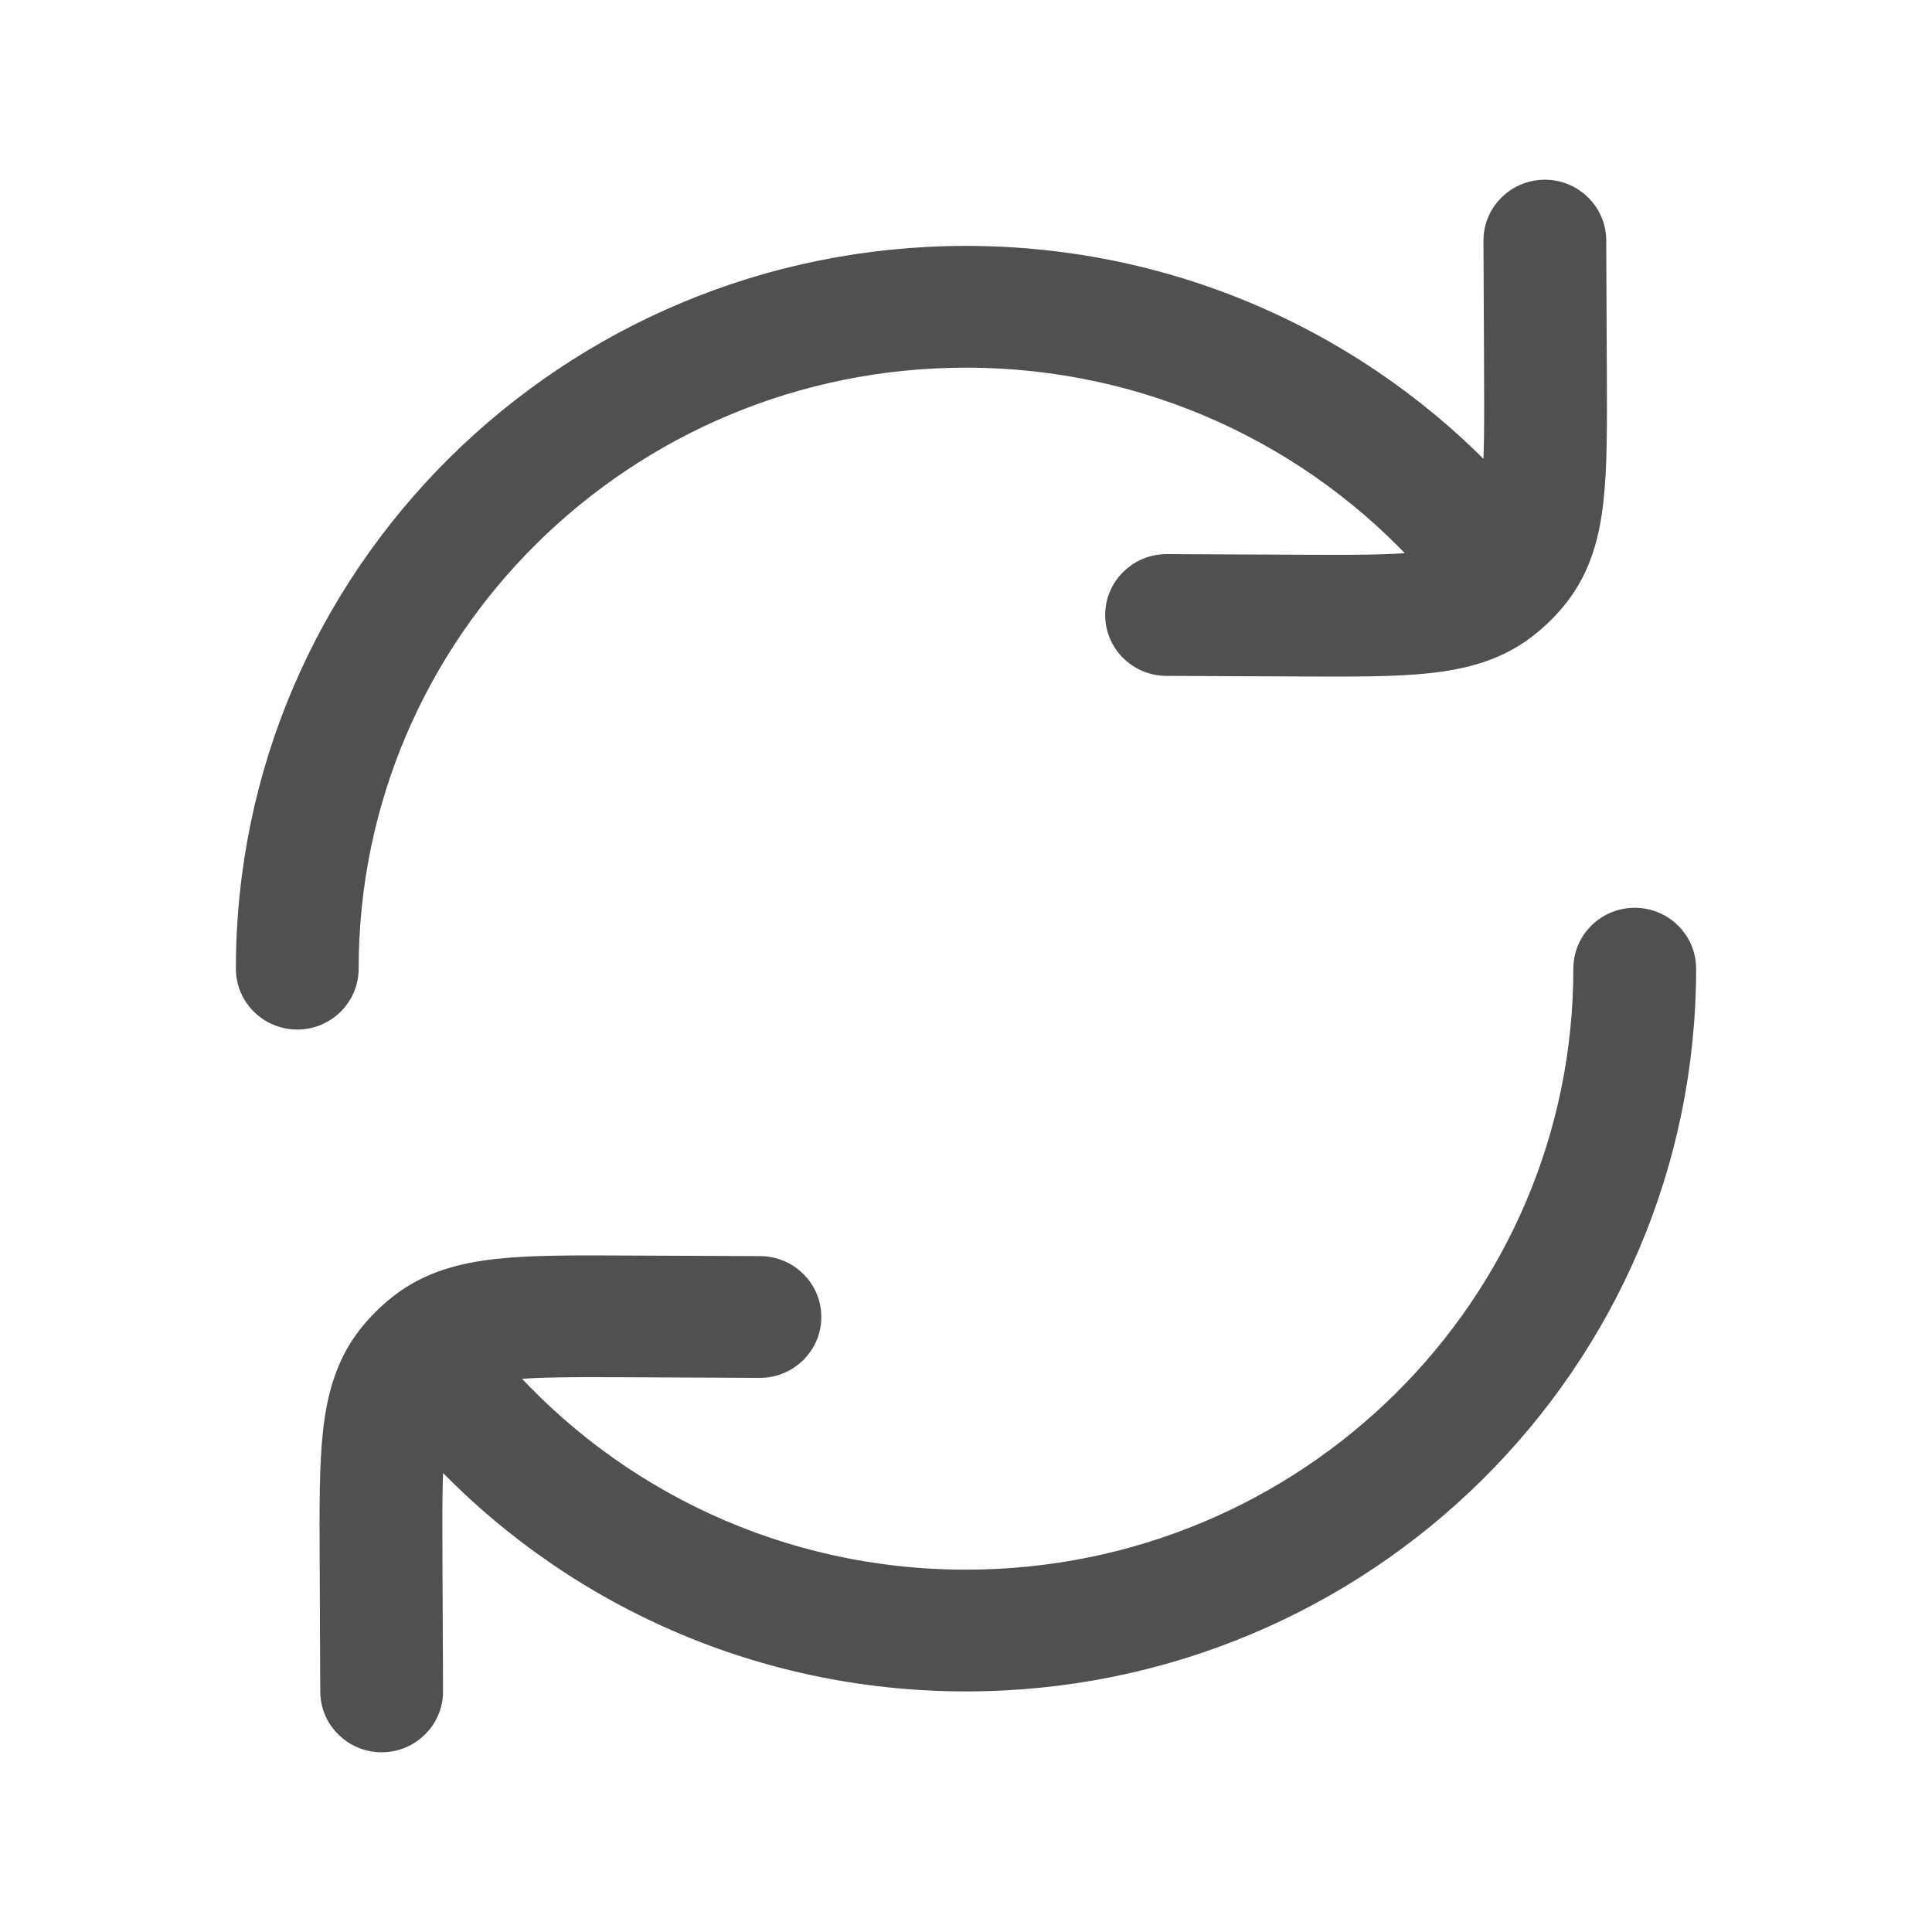
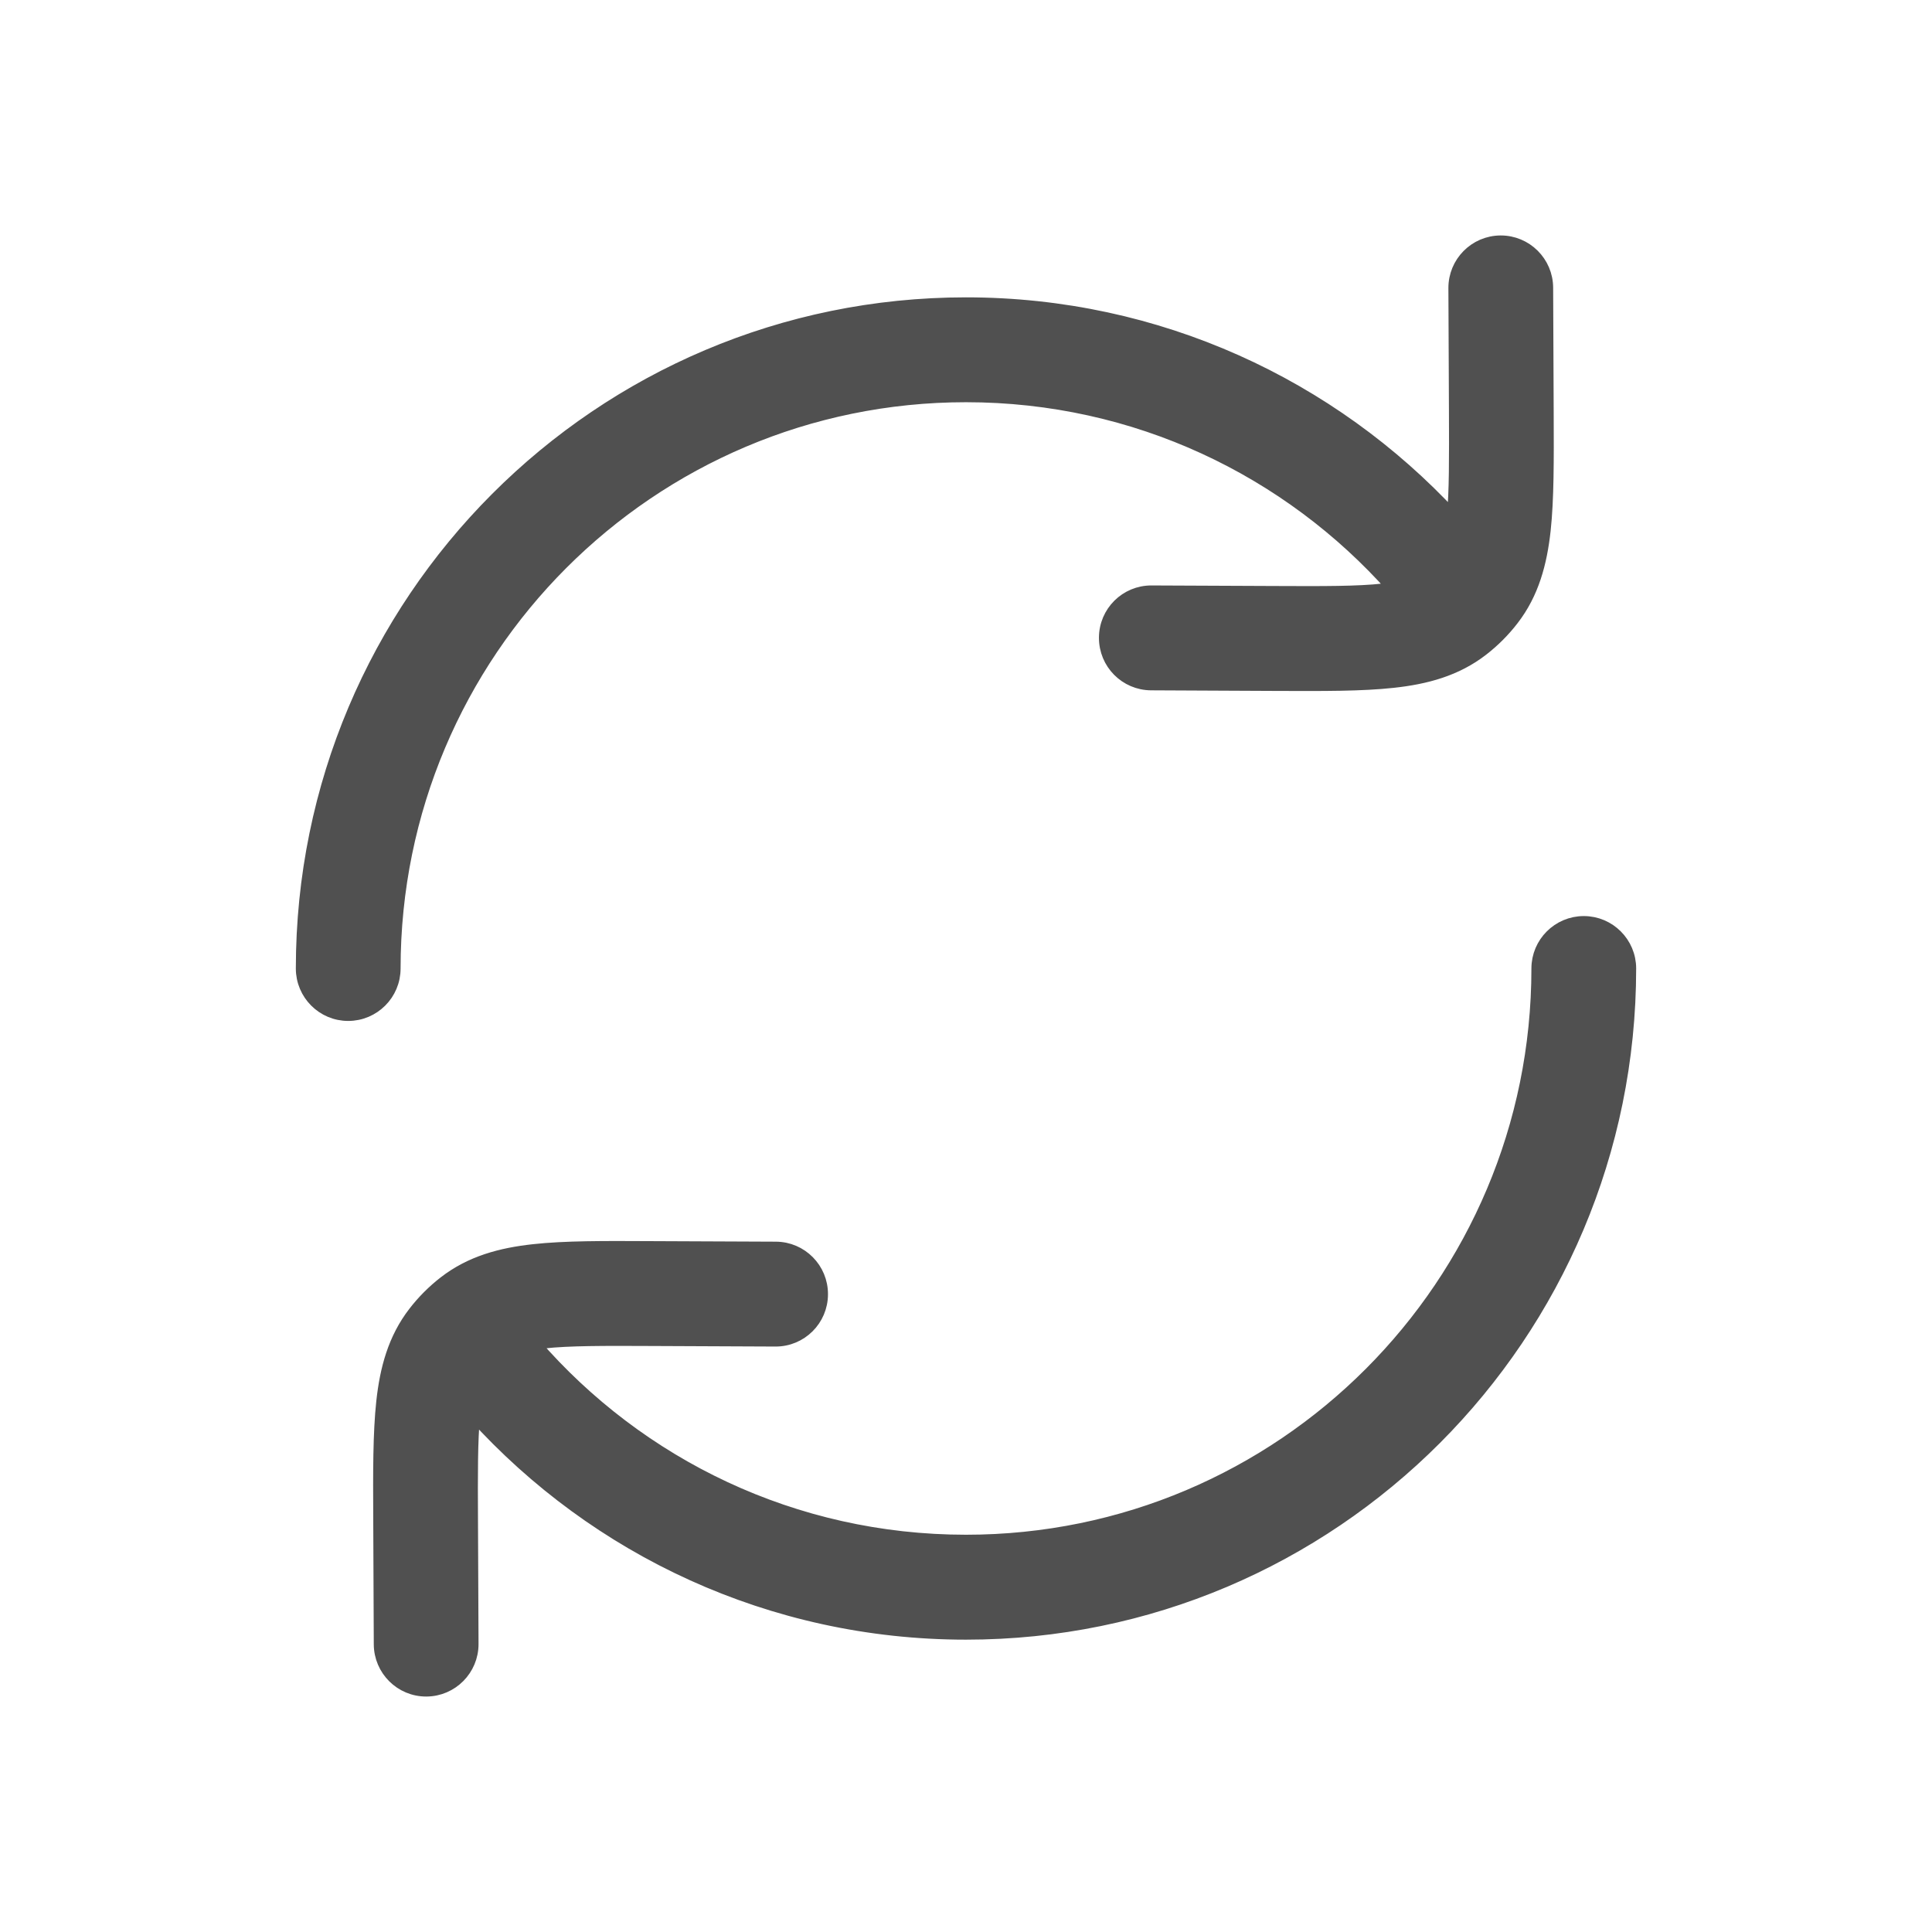
- <svg xmlns="http://www.w3.org/2000/svg" width="86" height="86" viewBox="0 0 86 86" fill="none">
-   <path d="M70.999 10.7C70.994 9.479 69.99 8.495 68.757 8.5C67.524 8.505 66.529 9.499 66.534 10.72L66.561 16.57C66.571 18.833 66.575 20.39 66.461 21.579C60.62 15.35 52.269 11.446 43 11.446C25.327 11.446 11 25.626 11 43.118C11 44.339 12 45.328 13.233 45.328C14.466 45.328 15.465 44.339 15.465 43.118C15.465 28.067 27.793 15.866 43 15.866C51.184 15.866 58.533 19.397 63.58 25.012C63.433 25.035 63.274 25.056 63.101 25.075C61.877 25.207 60.258 25.203 57.849 25.193L51.938 25.166C50.705 25.161 49.701 26.146 49.695 27.366C49.69 28.587 50.685 29.58 51.918 29.586L57.958 29.613C60.205 29.622 62.079 29.631 63.586 29.468C65.166 29.297 66.623 28.915 67.888 27.946C68.433 27.529 68.921 27.045 69.343 26.507C70.322 25.254 70.708 23.812 70.88 22.248C71.045 20.757 71.036 18.902 71.026 16.678L70.999 10.7Z" fill="#505050" />
-   <path d="M75 43.118C75 41.898 74 40.909 72.767 40.909C71.534 40.909 70.535 41.898 70.535 43.118C70.535 58.17 58.207 70.371 43 70.371C34.699 70.371 27.257 66.738 22.206 60.983C22.344 60.962 22.493 60.943 22.654 60.925C23.879 60.793 25.497 60.797 27.907 60.807L33.818 60.834C35.051 60.839 36.055 59.854 36.06 58.634C36.066 57.413 35.071 56.42 33.838 56.414L27.798 56.388C25.551 56.377 23.677 56.369 22.17 56.532C20.589 56.703 19.133 57.085 17.867 58.054C17.323 58.471 16.834 58.955 16.413 59.493C15.434 60.746 15.048 62.188 14.875 63.752C14.711 65.243 14.719 67.098 14.729 69.322L14.756 75.3C14.762 76.52 15.766 77.505 16.999 77.5C18.232 77.495 19.227 76.501 19.221 75.28L19.195 69.43C19.185 67.152 19.181 65.588 19.297 64.397C25.148 70.778 33.602 74.791 43 74.791C60.673 74.791 75 60.611 75 43.118Z" fill="#505050" />
-   <path d="M70.999 10.7C70.994 9.479 69.99 8.495 68.757 8.5C67.524 8.505 66.529 9.499 66.534 10.72L66.561 16.57C66.571 18.833 66.575 20.39 66.461 21.579C60.62 15.35 52.269 11.446 43 11.446C25.327 11.446 11 25.626 11 43.118C11 44.339 12 45.328 13.233 45.328C14.466 45.328 15.465 44.339 15.465 43.118C15.465 28.067 27.793 15.866 43 15.866C51.184 15.866 58.533 19.397 63.58 25.012C63.433 25.035 63.274 25.056 63.101 25.075C61.877 25.207 60.258 25.203 57.849 25.193L51.938 25.166C50.705 25.161 49.701 26.146 49.695 27.366C49.69 28.587 50.685 29.58 51.918 29.586L57.958 29.613C60.205 29.622 62.079 29.631 63.586 29.468C65.166 29.297 66.623 28.915 67.888 27.946C68.433 27.529 68.921 27.045 69.343 26.507C70.322 25.254 70.708 23.812 70.88 22.248C71.045 20.757 71.036 18.902 71.026 16.678L70.999 10.7Z" stroke="#505050" stroke-linecap="round" />
-   <path d="M75 43.118C75 41.898 74 40.909 72.767 40.909C71.534 40.909 70.535 41.898 70.535 43.118C70.535 58.17 58.207 70.371 43 70.371C34.699 70.371 27.257 66.738 22.206 60.983C22.344 60.962 22.493 60.943 22.654 60.925C23.879 60.793 25.497 60.797 27.907 60.807L33.818 60.834C35.051 60.839 36.055 59.854 36.06 58.634C36.066 57.413 35.071 56.42 33.838 56.414L27.798 56.388C25.551 56.377 23.677 56.369 22.17 56.532C20.589 56.703 19.133 57.085 17.867 58.054C17.323 58.471 16.834 58.955 16.413 59.493C15.434 60.746 15.048 62.188 14.875 63.752C14.711 65.243 14.719 67.098 14.729 69.322L14.756 75.3C14.762 76.52 15.766 77.505 16.999 77.5C18.232 77.495 19.227 76.501 19.221 75.28L19.195 69.43C19.185 67.152 19.181 65.588 19.297 64.397C25.148 70.778 33.602 74.791 43 74.791C60.673 74.791 75 60.611 75 43.118Z" stroke="#505050" stroke-linecap="round" />
+ <svg xmlns="http://www.w3.org/2000/svg" width="32" height="32" viewBox="0 0 32 32" fill="none">
+   <path d="M25.625 4.765C25.623 4.341 25.278 3.998 24.854 4C24.43 4.002 24.088 4.348 24.09 4.772L24.099 6.807C24.102 7.594 24.104 8.136 24.065 8.549C22.057 6.382 19.186 5.025 16 5.025C9.925 5.025 5 9.957 5 16.041C5 16.466 5.344 16.81 5.767 16.81C6.191 16.81 6.535 16.466 6.535 16.041C6.535 10.806 10.773 6.562 16 6.562C18.813 6.562 21.34 7.79 23.074 9.743C23.024 9.751 22.969 9.759 22.91 9.765C22.489 9.811 21.933 9.81 21.104 9.806L19.072 9.797C18.648 9.795 18.303 10.138 18.302 10.562C18.3 10.987 18.642 11.332 19.066 11.334L21.142 11.344C21.914 11.347 22.558 11.35 23.076 11.293C23.62 11.234 24.12 11.101 24.555 10.764C24.742 10.619 24.91 10.451 25.055 10.263C25.392 9.828 25.524 9.326 25.584 8.782C25.64 8.263 25.637 7.618 25.634 6.845L25.625 4.765Z" fill="#505050" />
+   <path d="M27 16.041C27 15.617 26.656 15.273 26.233 15.273C25.809 15.273 25.465 15.617 25.465 16.041C25.465 21.276 21.227 25.52 16 25.52C13.146 25.52 10.588 24.257 8.852 22.255C8.899 22.248 8.951 22.241 9.006 22.235C9.427 22.189 9.983 22.19 10.812 22.194L12.844 22.203C13.268 22.205 13.613 21.862 13.614 21.438C13.616 21.013 13.274 20.668 12.851 20.666L10.774 20.657C10.002 20.653 9.358 20.65 8.84 20.707C8.296 20.766 7.796 20.899 7.361 21.236C7.174 21.381 7.006 21.549 6.861 21.737C6.524 22.172 6.391 22.674 6.332 23.218C6.276 23.737 6.278 24.382 6.282 25.155L6.291 27.235C6.293 27.659 6.638 28.002 7.062 28C7.486 27.998 7.828 27.652 7.826 27.228L7.817 25.193C7.813 24.401 7.812 23.857 7.852 23.442C9.863 25.662 12.769 27.058 16 27.058C22.075 27.058 27 22.125 27 16.041Z" fill="#505050" />
+   <path d="M25.625 4.765C25.623 4.341 25.278 3.998 24.854 4C24.43 4.002 24.088 4.348 24.09 4.772L24.099 6.807C24.102 7.594 24.104 8.136 24.065 8.549C22.057 6.382 19.186 5.025 16 5.025C9.925 5.025 5 9.957 5 16.041C5 16.466 5.344 16.81 5.767 16.81C6.191 16.81 6.535 16.466 6.535 16.041C6.535 10.806 10.773 6.562 16 6.562C18.813 6.562 21.34 7.79 23.074 9.743C23.024 9.751 22.969 9.759 22.91 9.765C22.489 9.811 21.933 9.81 21.104 9.806L19.072 9.797C18.648 9.795 18.303 10.138 18.302 10.562C18.3 10.987 18.642 11.332 19.066 11.334L21.142 11.344C21.914 11.347 22.558 11.35 23.076 11.293C23.62 11.234 24.12 11.101 24.555 10.764C24.742 10.619 24.91 10.451 25.055 10.263C25.392 9.828 25.524 9.326 25.584 8.782C25.64 8.263 25.637 7.618 25.634 6.845L25.625 4.765Z" stroke="#505050" stroke-width="0.2" stroke-linecap="round" />
+   <path d="M27 16.041C27 15.617 26.656 15.273 26.233 15.273C25.809 15.273 25.465 15.617 25.465 16.041C25.465 21.276 21.227 25.52 16 25.52C13.146 25.52 10.588 24.257 8.852 22.255C8.899 22.248 8.951 22.241 9.006 22.235C9.427 22.189 9.983 22.19 10.812 22.194L12.844 22.203C13.268 22.205 13.613 21.862 13.614 21.438C13.616 21.013 13.274 20.668 12.851 20.666L10.774 20.657C10.002 20.653 9.358 20.65 8.84 20.707C8.296 20.766 7.796 20.899 7.361 21.236C7.174 21.381 7.006 21.549 6.861 21.737C6.524 22.172 6.391 22.674 6.332 23.218C6.276 23.737 6.278 24.382 6.282 25.155L6.291 27.235C6.293 27.659 6.638 28.002 7.062 28C7.486 27.998 7.828 27.652 7.826 27.228L7.817 25.193C7.813 24.401 7.812 23.857 7.852 23.442C9.863 25.662 12.769 27.058 16 27.058C22.075 27.058 27 22.125 27 16.041Z" stroke="#505050" stroke-width="0.2" stroke-linecap="round" />
</svg>
